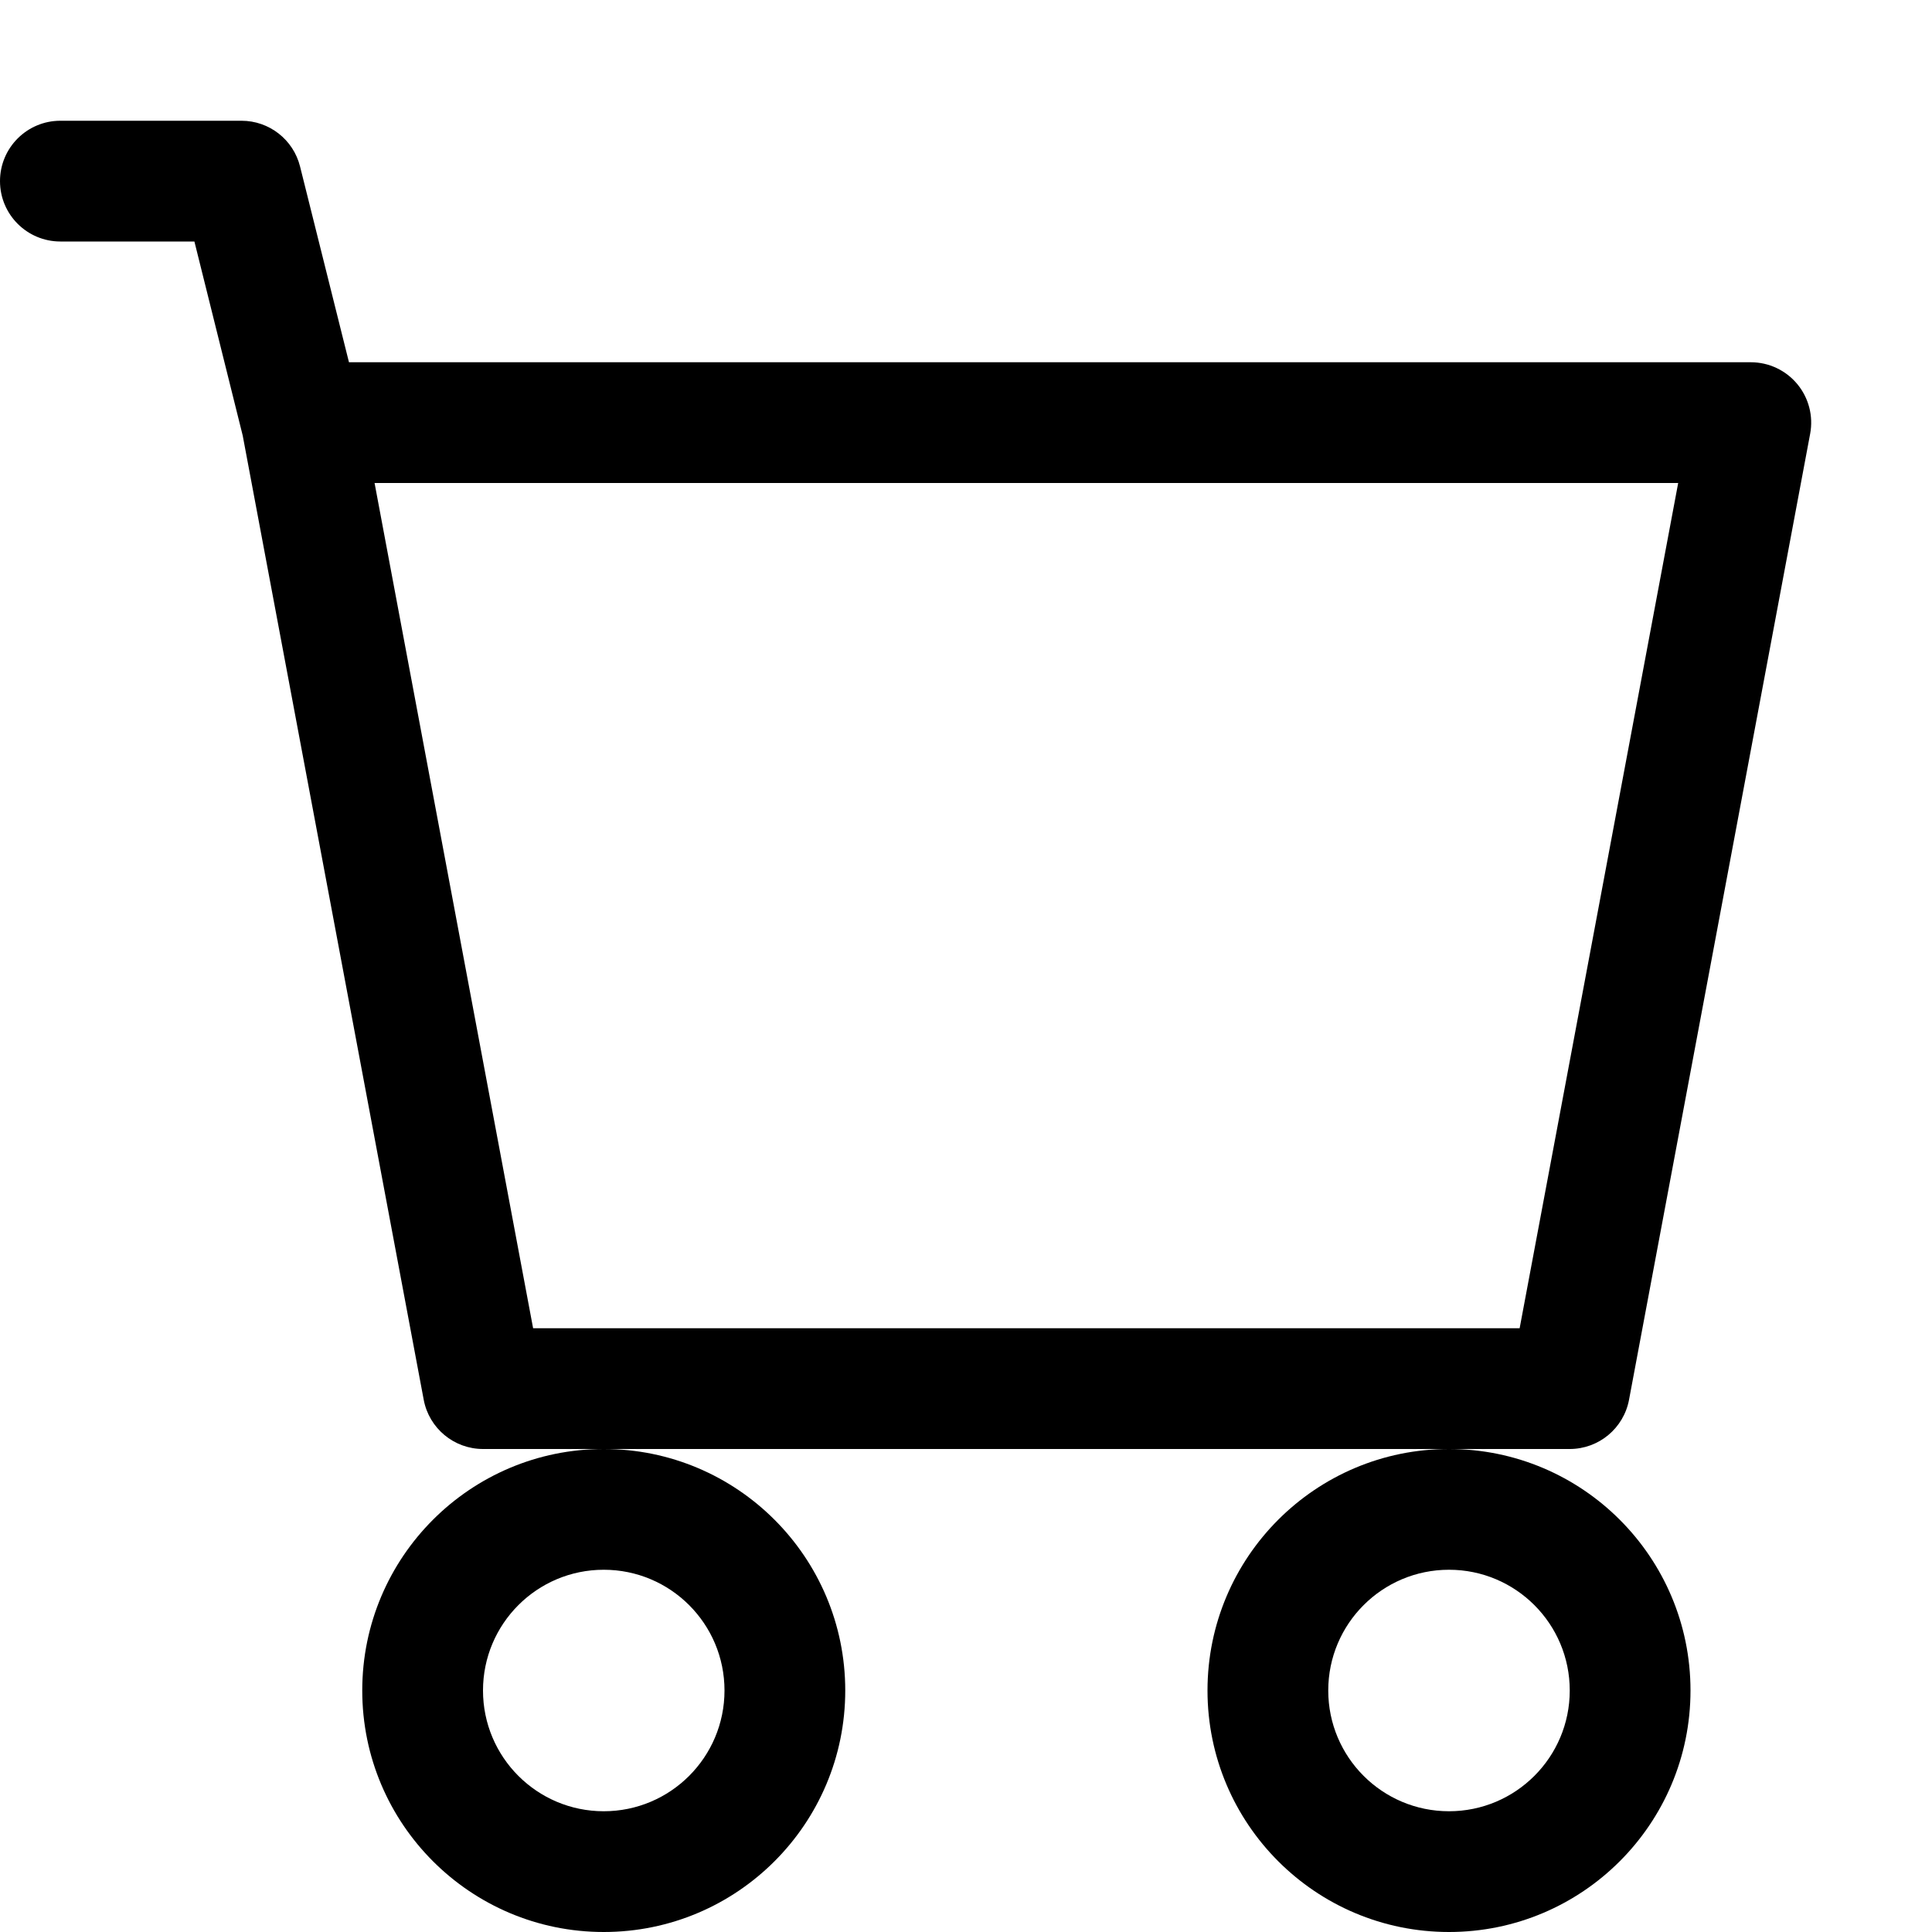
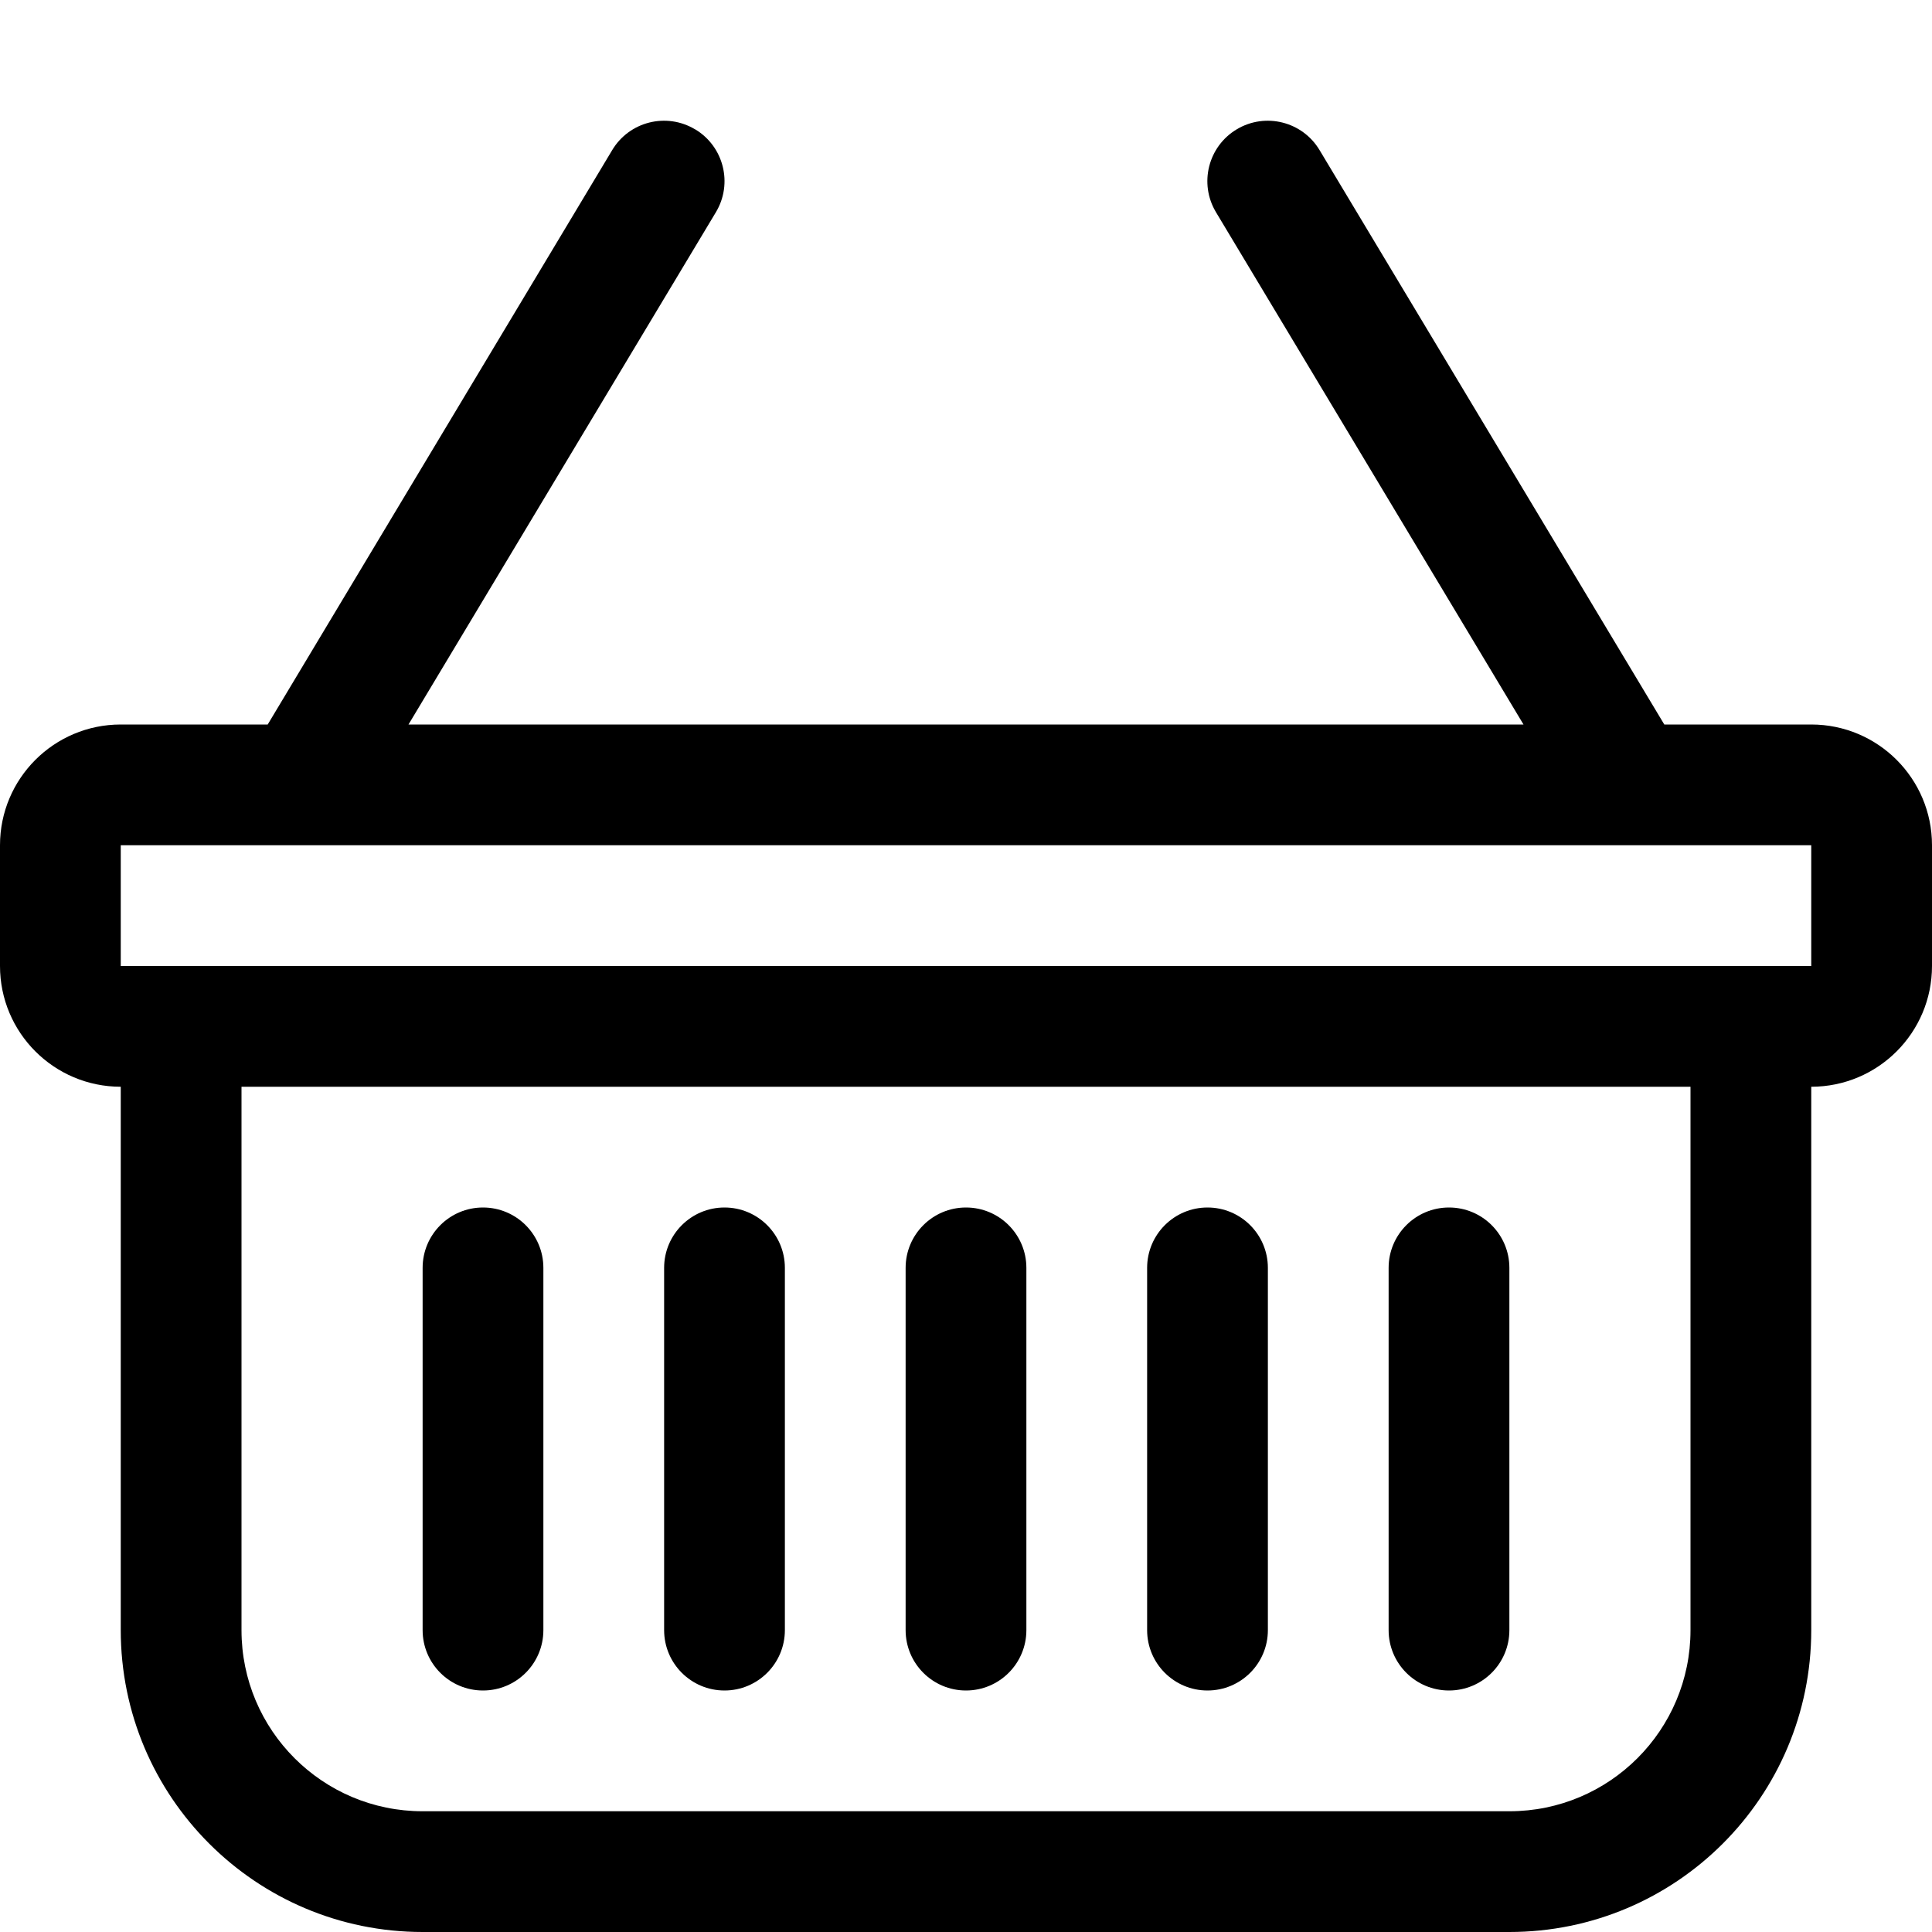
- <svg xmlns="http://www.w3.org/2000/svg" width="16" height="16" fill="currentColor" class="bi bi-cart" viewBox="0 0 16 16">
-   <path d="M0 1.5A.5.5 0 0 1 .5 1H2a.5.5 0 0 1 .485.379L2.89 3H14.5a.5.5 0 0 1 .491.592l-1.5 8A.5.5 0 0 1 13 12H4a.5.5 0 0 1-.491-.408L2.01 3.607 1.61 2H.5a.5.5 0 0 1-.5-.5zM3.102 4l1.313 7h8.17l1.313-7H3.102zM5 12a2 2 0 1 0 0 4 2 2 0 0 0 0-4zm7 0a2 2 0 1 0 0 4 2 2 0 0 0 0-4zm-7 1a1 1 0 1 1 0 2 1 1 0 0 1 0-2zm7 0a1 1 0 1 1 0 2 1 1 0 0 1 0-2z" />
+ <svg xmlns="http://www.w3.org/2000/svg" width="16" height="16" fill="currentColor" class="bi bi-basket" viewBox="0 0 16 16">
+   <path d="M5.757 1.071a.5.5 0 0 1 .172.686L3.383 6h9.234L10.07 1.757a.5.5 0 1 1 .858-.514L13.783 6H15a1 1 0 0 1 1 1v1a1 1 0 0 1-1 1v4.5a2.5 2.5 0 0 1-2.5 2.5h-9A2.5 2.5 0 0 1 1 13.5V9a1 1 0 0 1-1-1V7a1 1 0 0 1 1-1h1.217L5.07 1.243a.5.5 0 0 1 .686-.172zM2 9v4.5A1.5 1.5 0 0 0 3.5 15h9a1.5 1.5 0 0 0 1.5-1.5V9H2zM1 7v1h14V7H1zm3 3a.5.5 0 0 1 .5.5v3a.5.5 0 0 1-1 0v-3A.5.5 0 0 1 4 10zm2 0a.5.5 0 0 1 .5.5v3a.5.5 0 0 1-1 0v-3A.5.5 0 0 1 6 10zm2 0a.5.5 0 0 1 .5.5v3a.5.5 0 0 1-1 0v-3A.5.5 0 0 1 8 10zm2 0a.5.5 0 0 1 .5.5v3a.5.5 0 0 1-1 0v-3a.5.5 0 0 1 .5-.5zm2 0a.5.5 0 0 1 .5.5v3a.5.5 0 0 1-1 0v-3a.5.5 0 0 1 .5-.5z" />
</svg>
